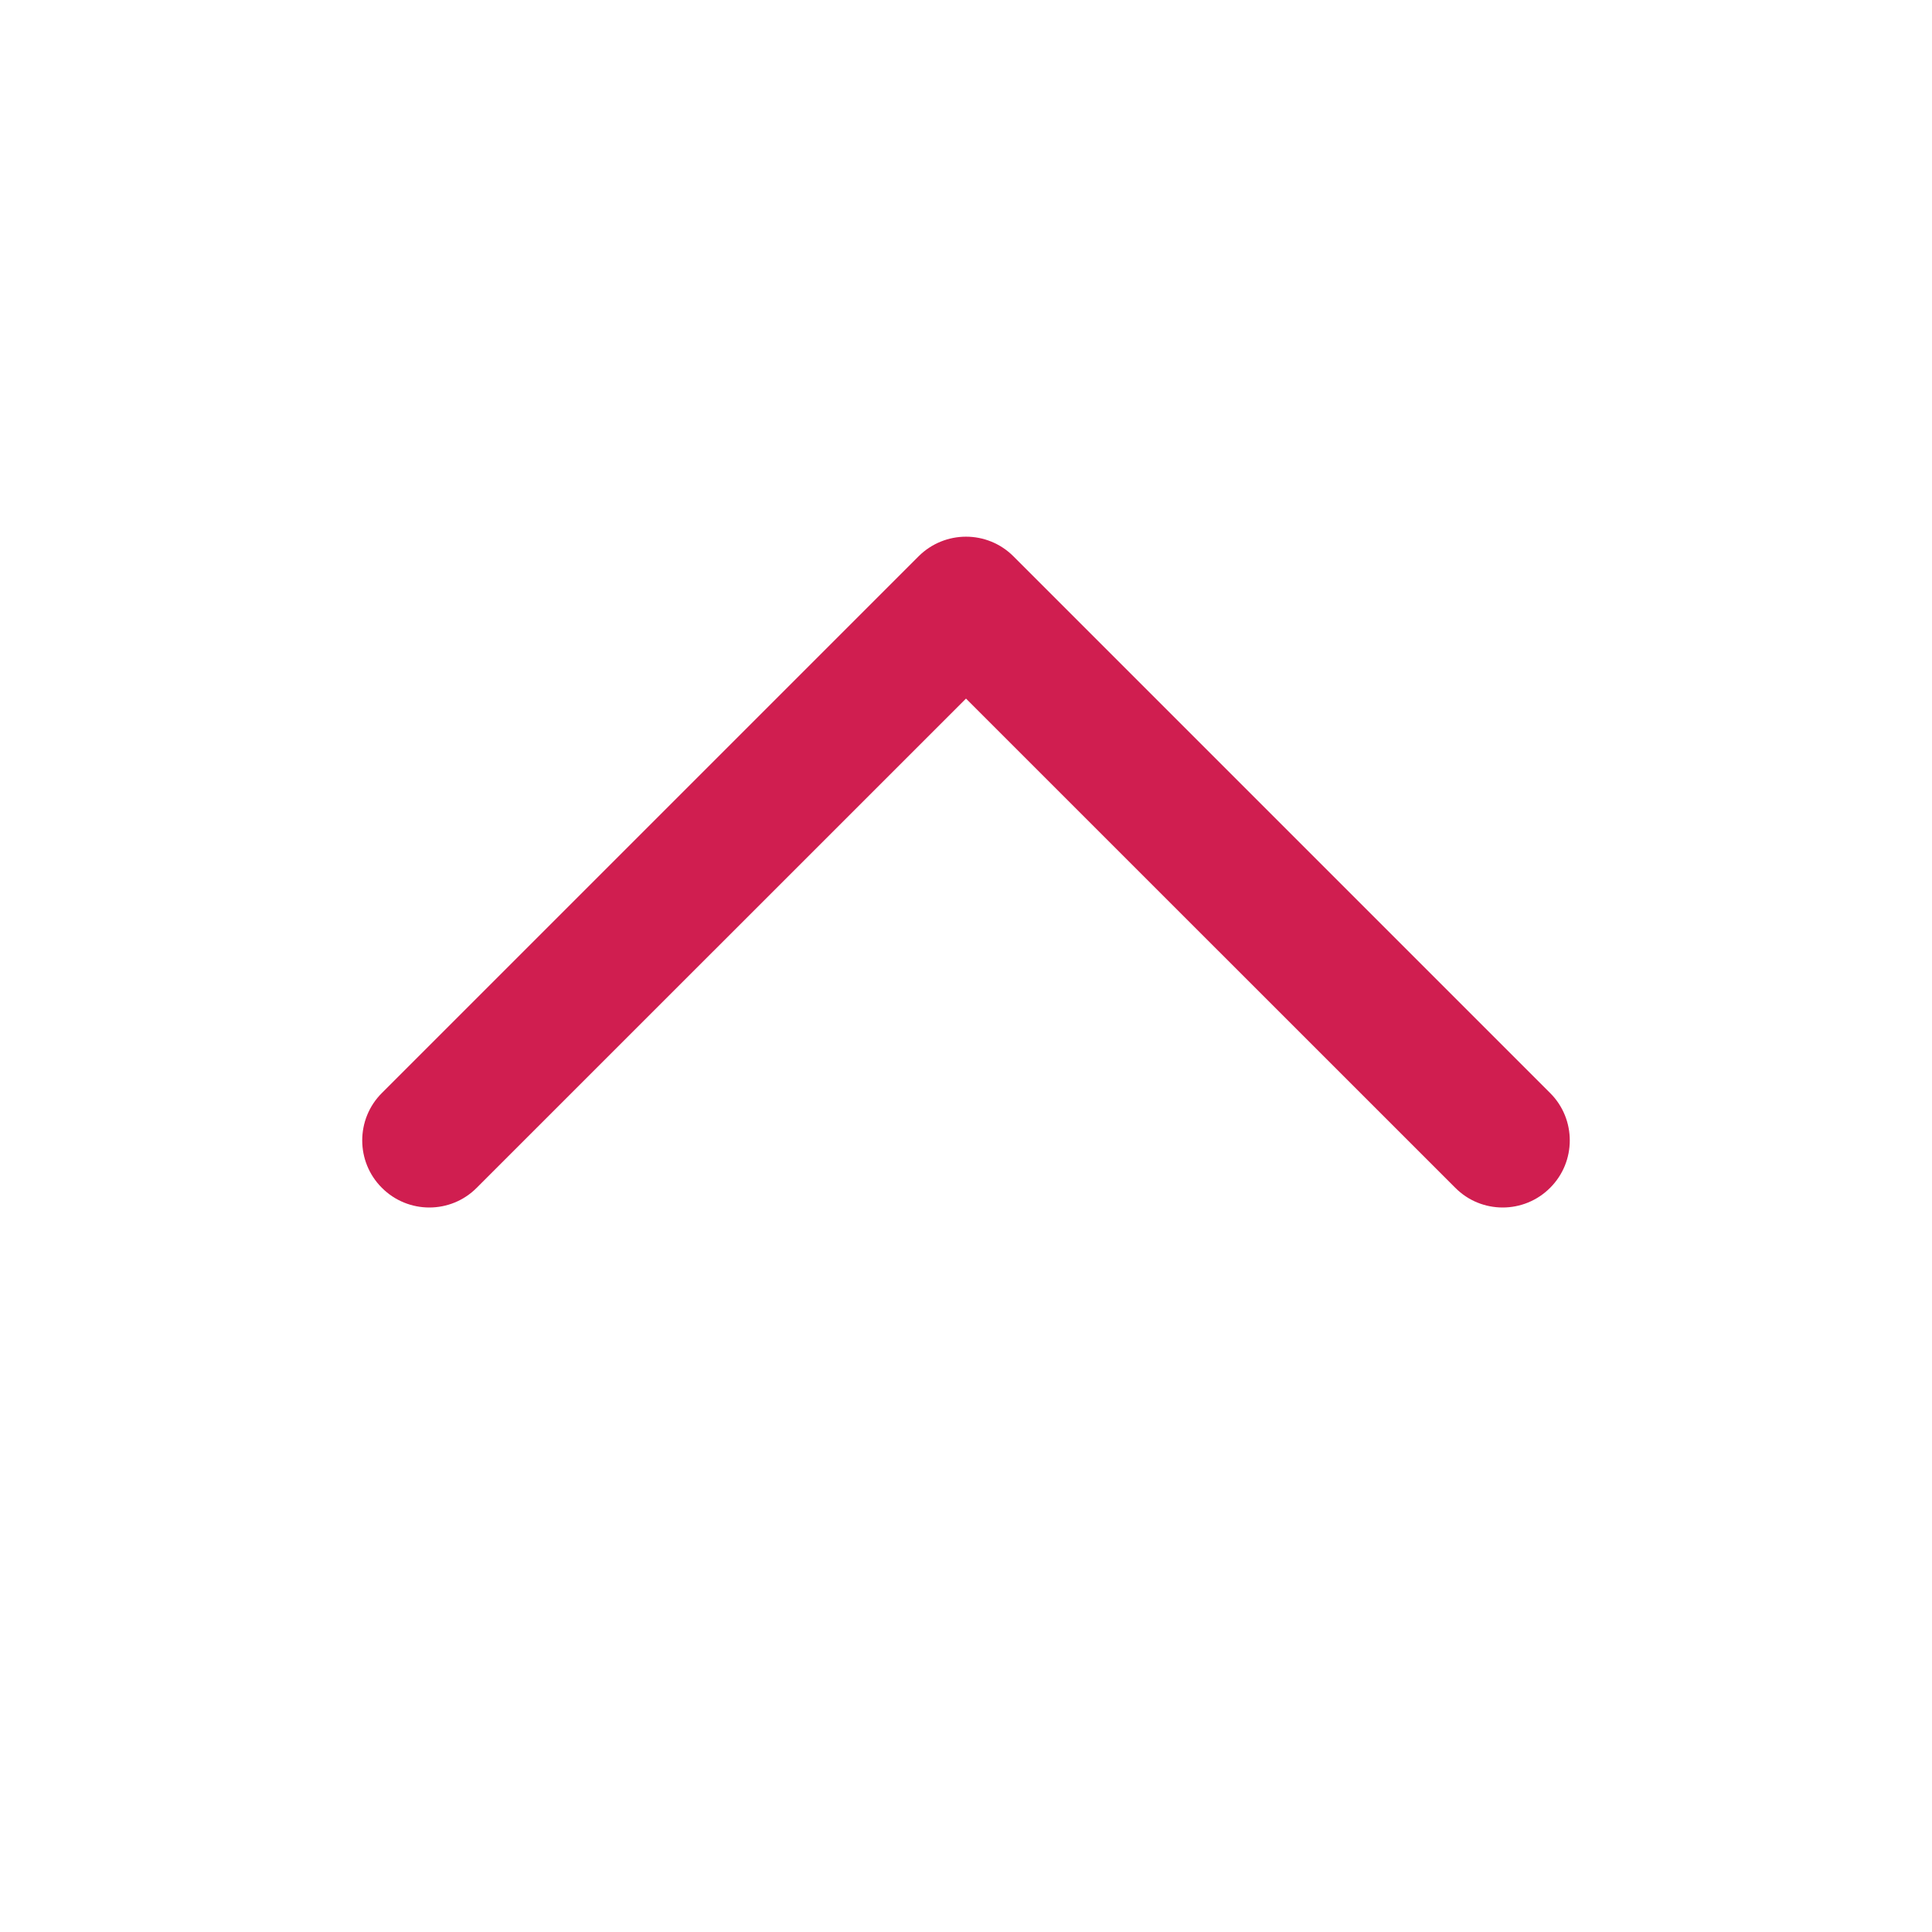
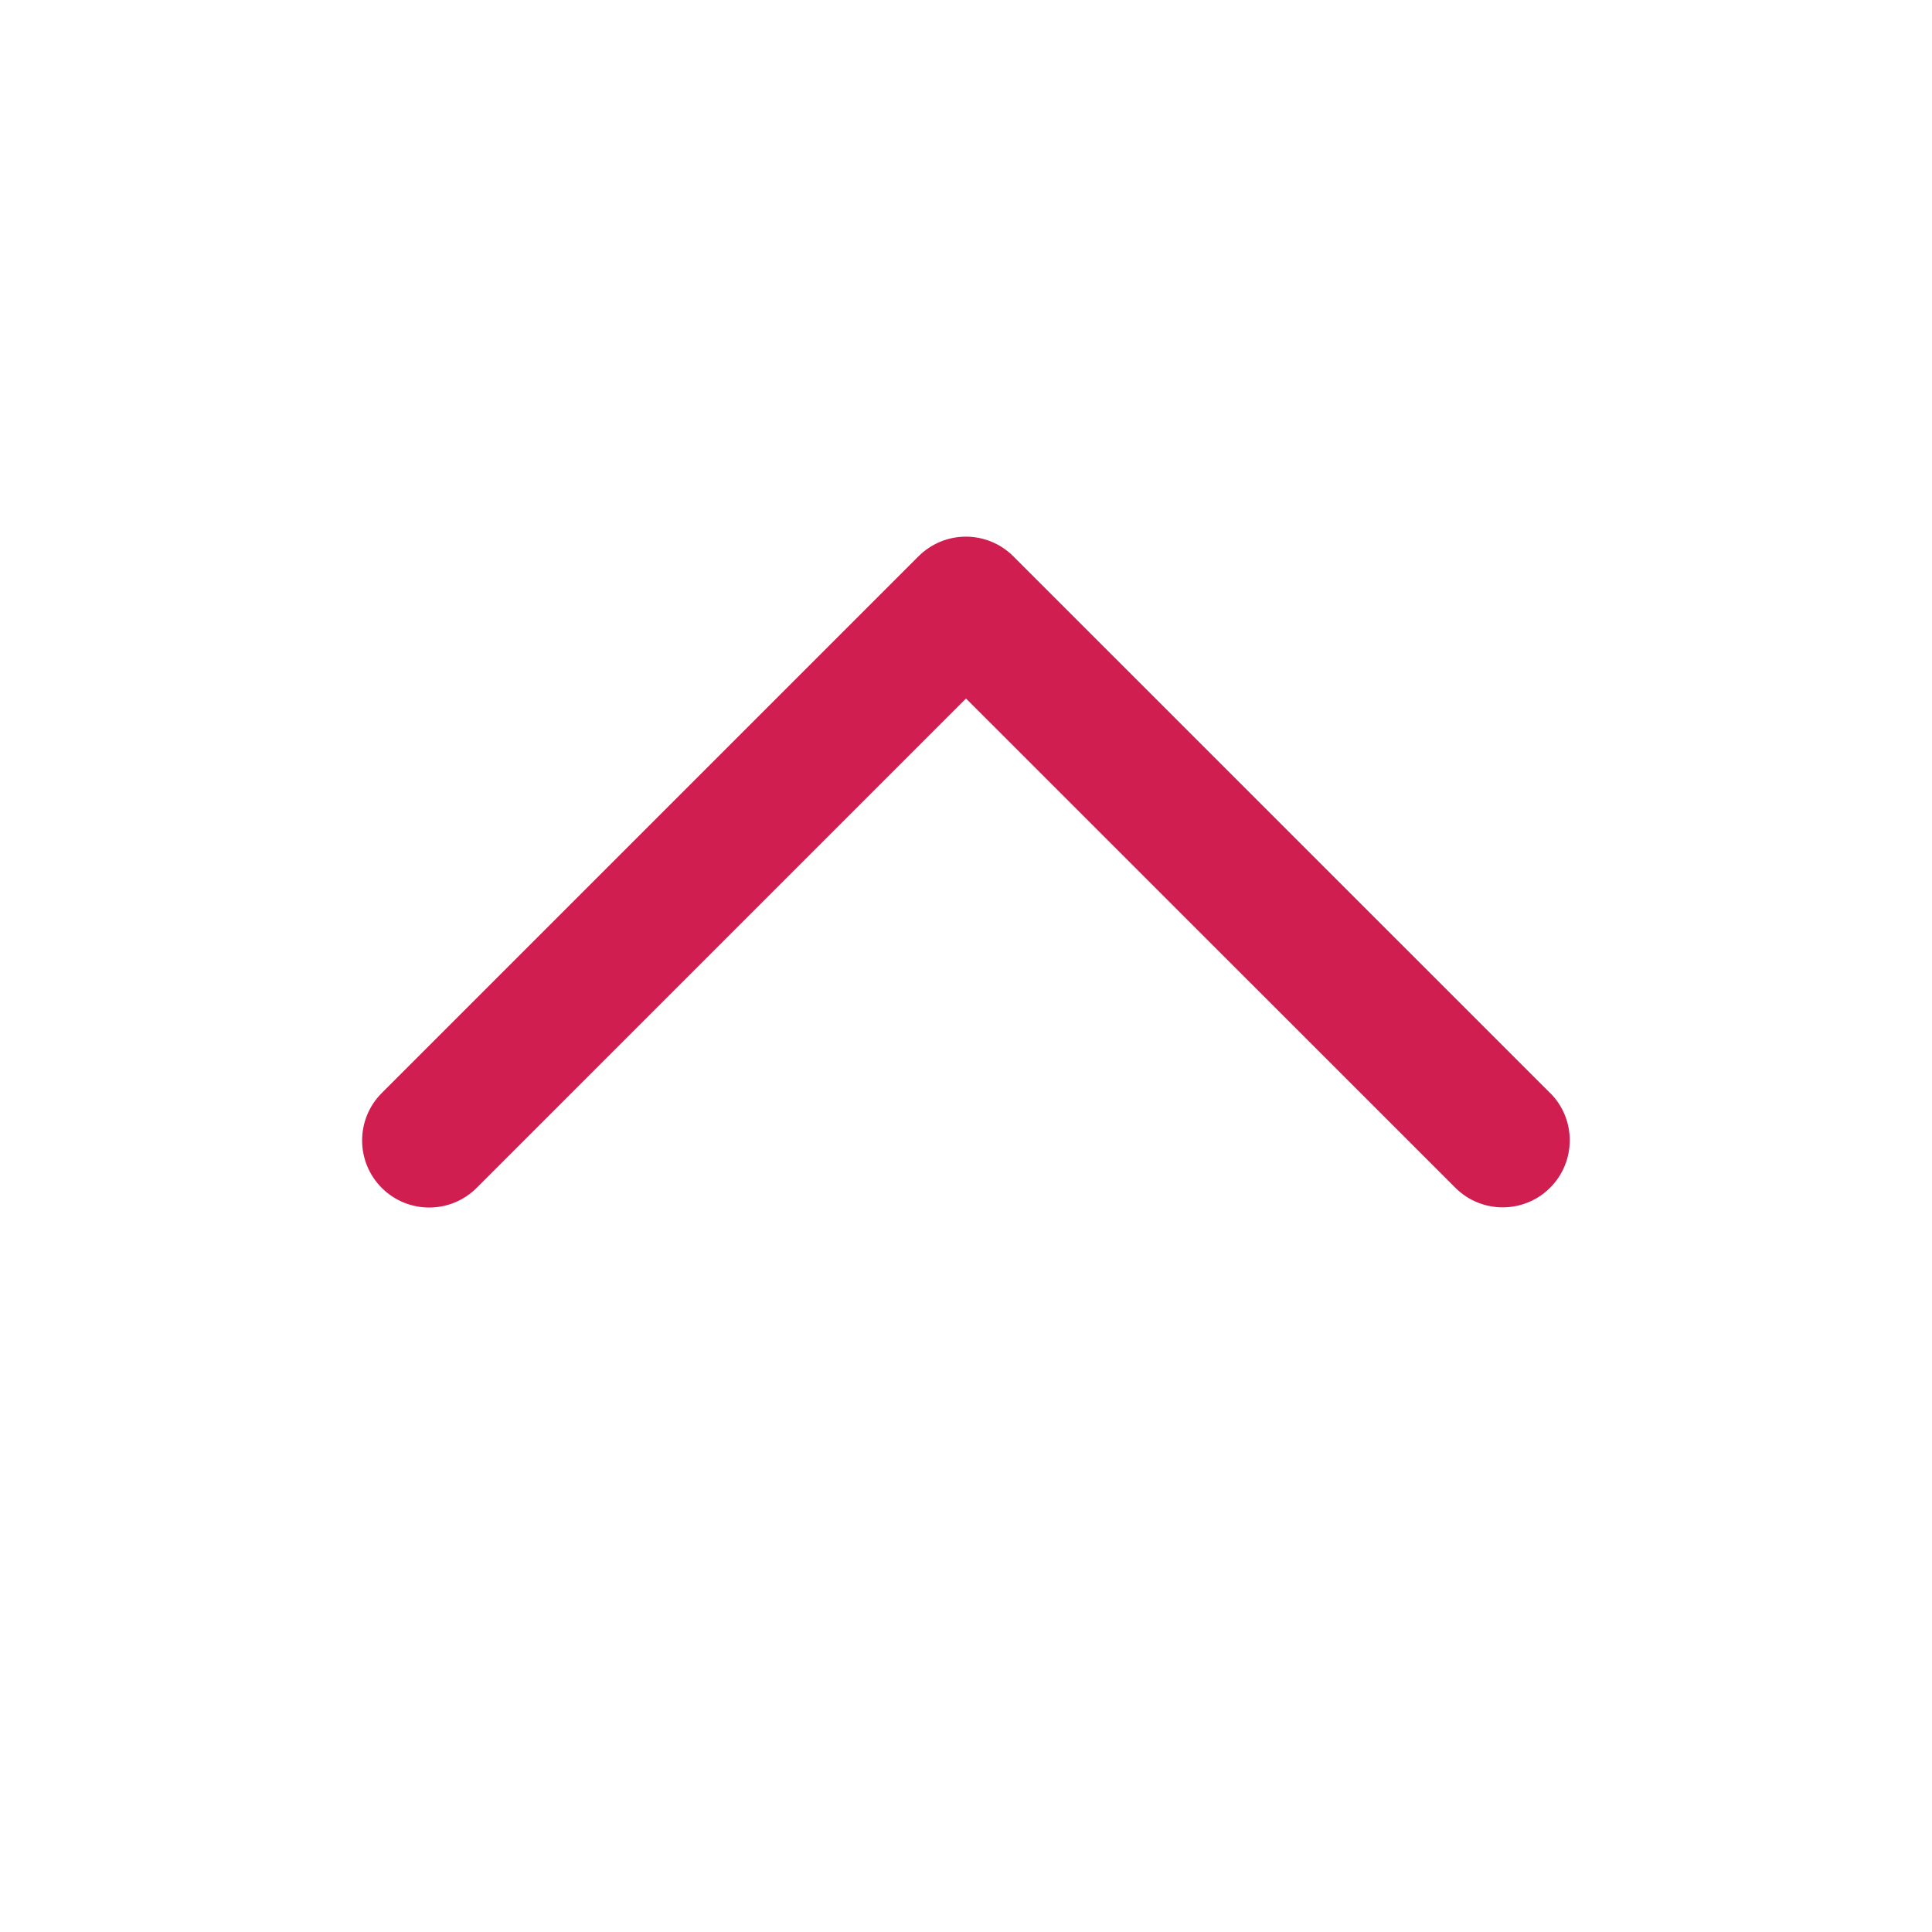
- <svg xmlns="http://www.w3.org/2000/svg" width="20" height="20" viewBox="0 0 20 20" fill="none">
-   <g id="014-down arrow">
-     <g id="Icon">
-       <path id="Vector" fill-rule="evenodd" clip-rule="evenodd" d="M16.047 11.315L10.491 5.759C10.22 5.488 9.781 5.488 9.509 5.759L3.953 11.315C3.682 11.585 3.682 12.026 3.953 12.296C4.224 12.568 4.665 12.568 4.935 12.296L10 7.232L15.065 12.296C15.335 12.568 15.776 12.568 16.047 12.296C16.318 12.026 16.318 11.585 16.047 11.315Z" fill="#D01E50" />
-     </g>
-   </g>
+ <svg xmlns="http://www.w3.org/2000/svg" width="20" height="20" fill="none">
+   <path fill-rule="evenodd" clip-rule="evenodd" d="M16.047 11.315 10.49 5.759a.694.694 0 0 0-.982 0l-5.556 5.556a.694.694 0 1 0 .982.982L10 7.231l5.065 5.064a.694.694 0 1 0 .982-.981Z" fill="#D01E50" />
</svg>
